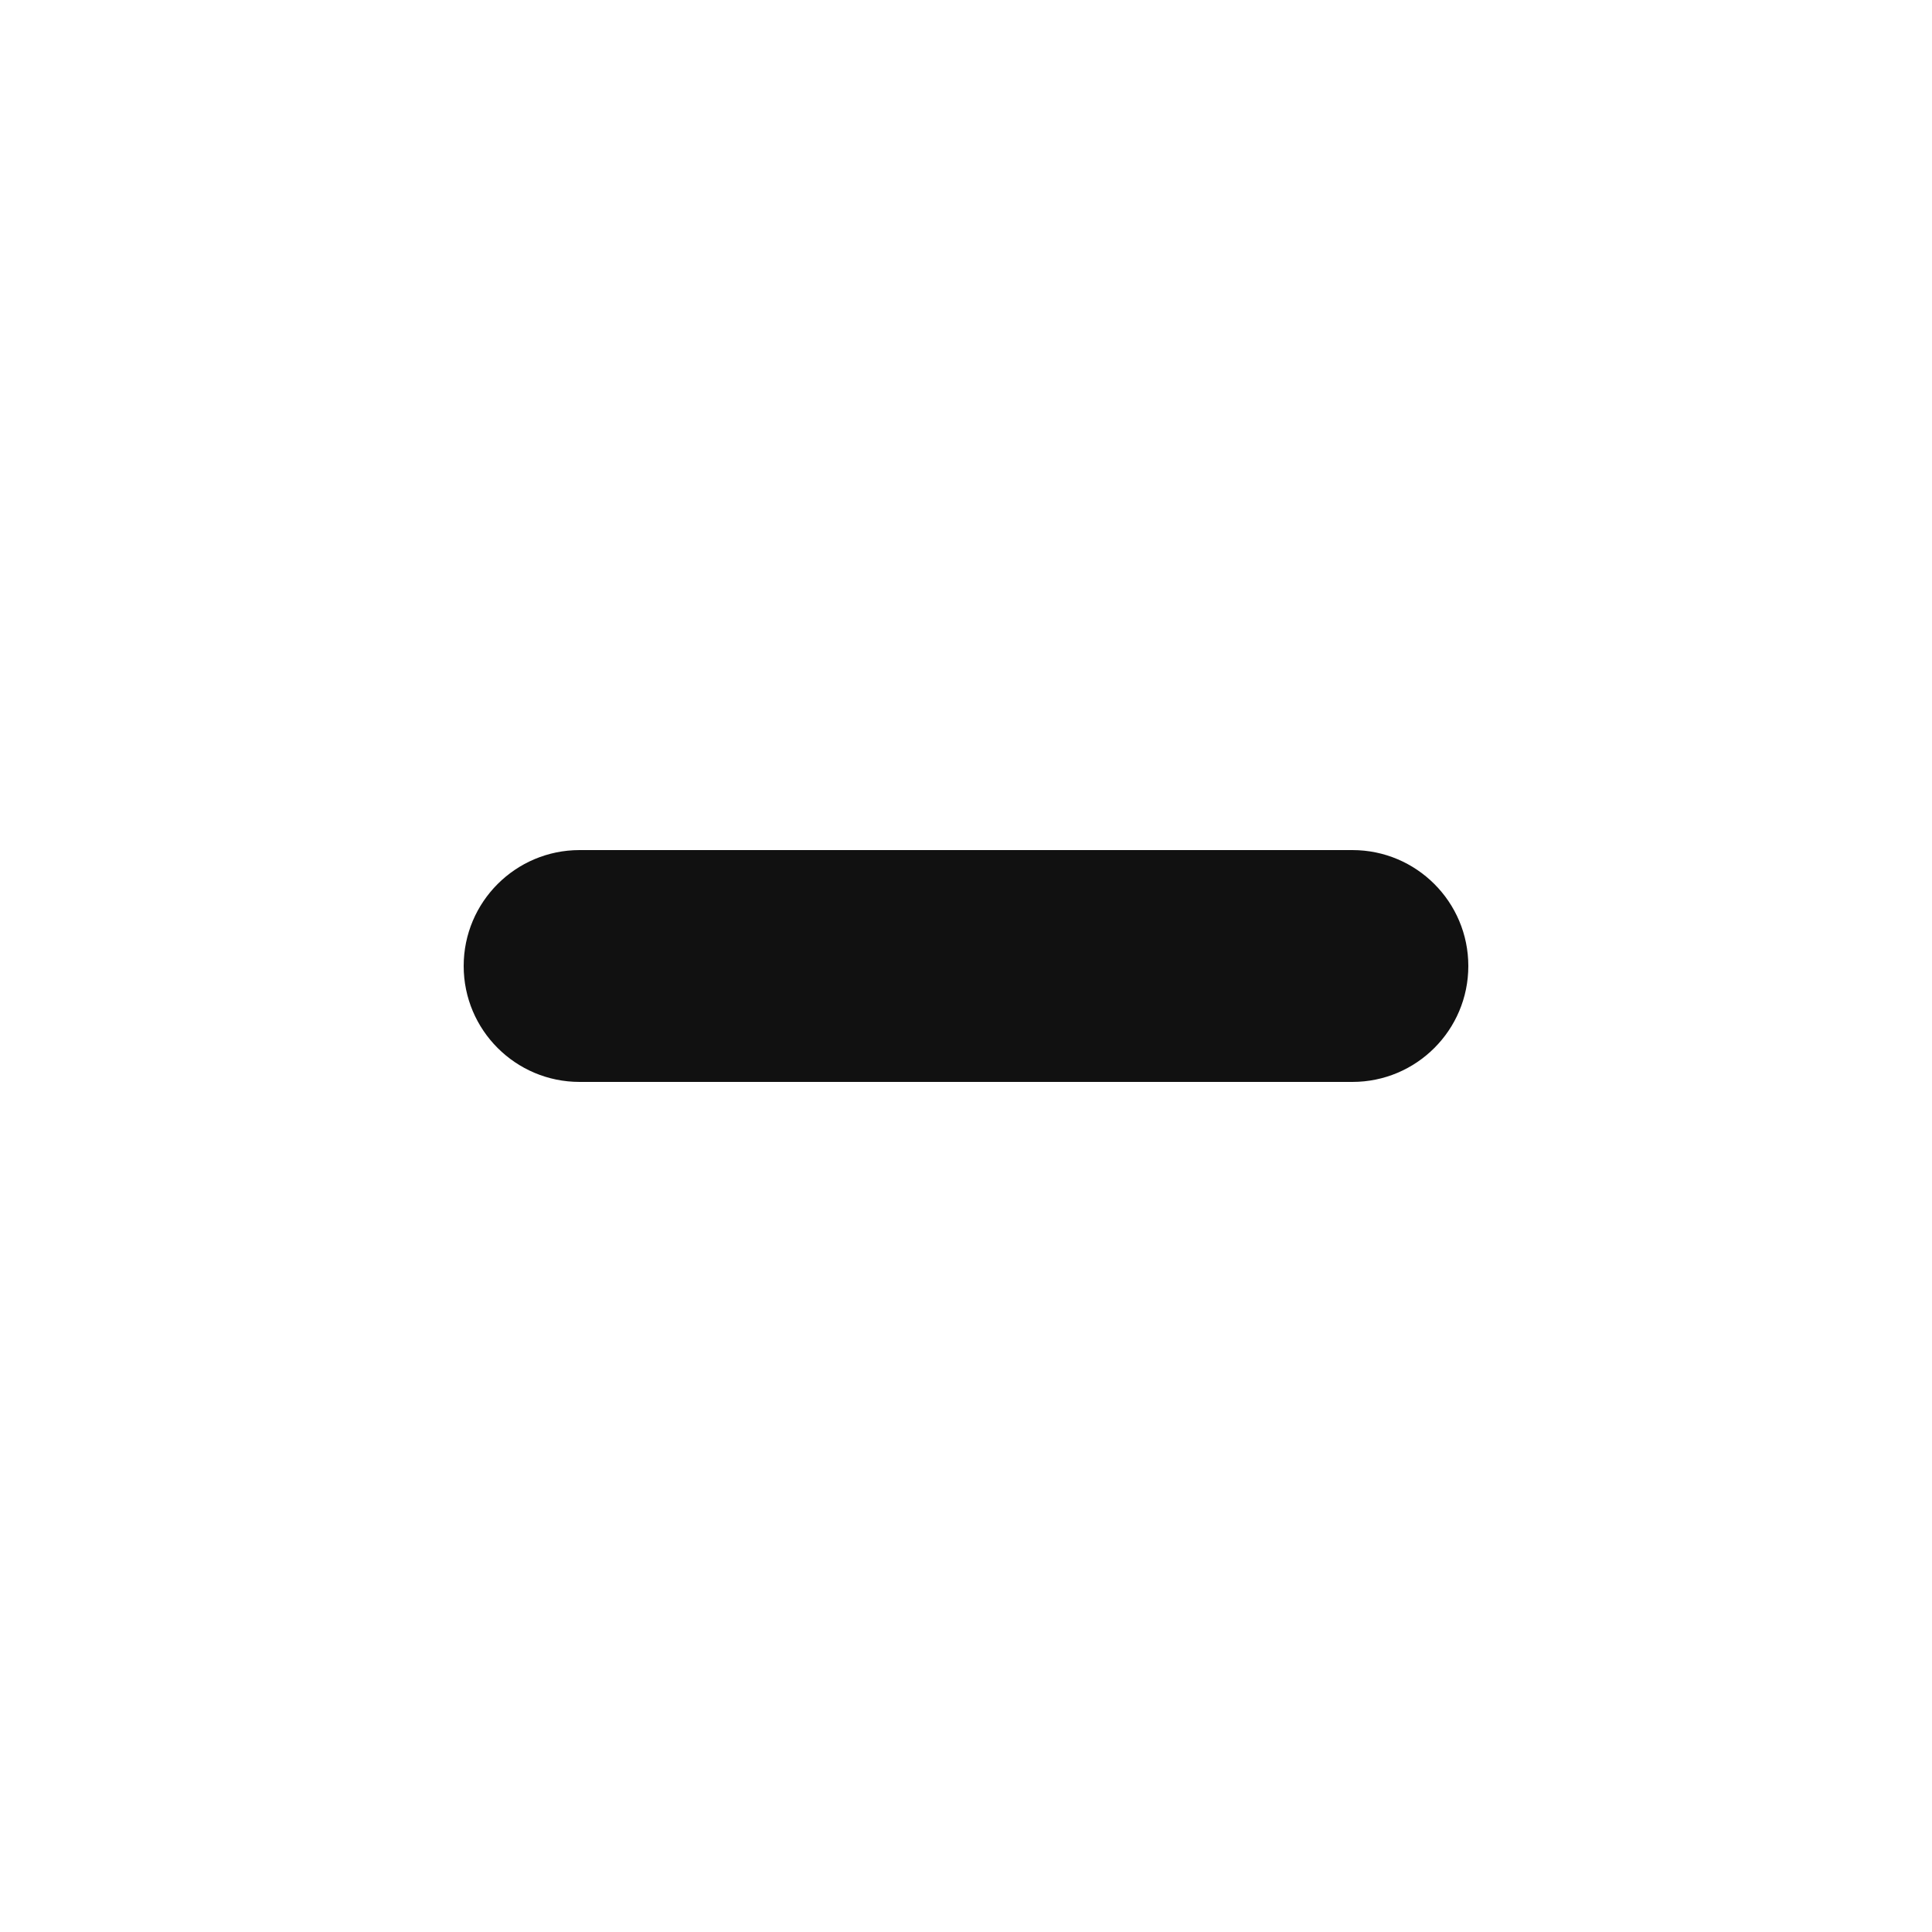
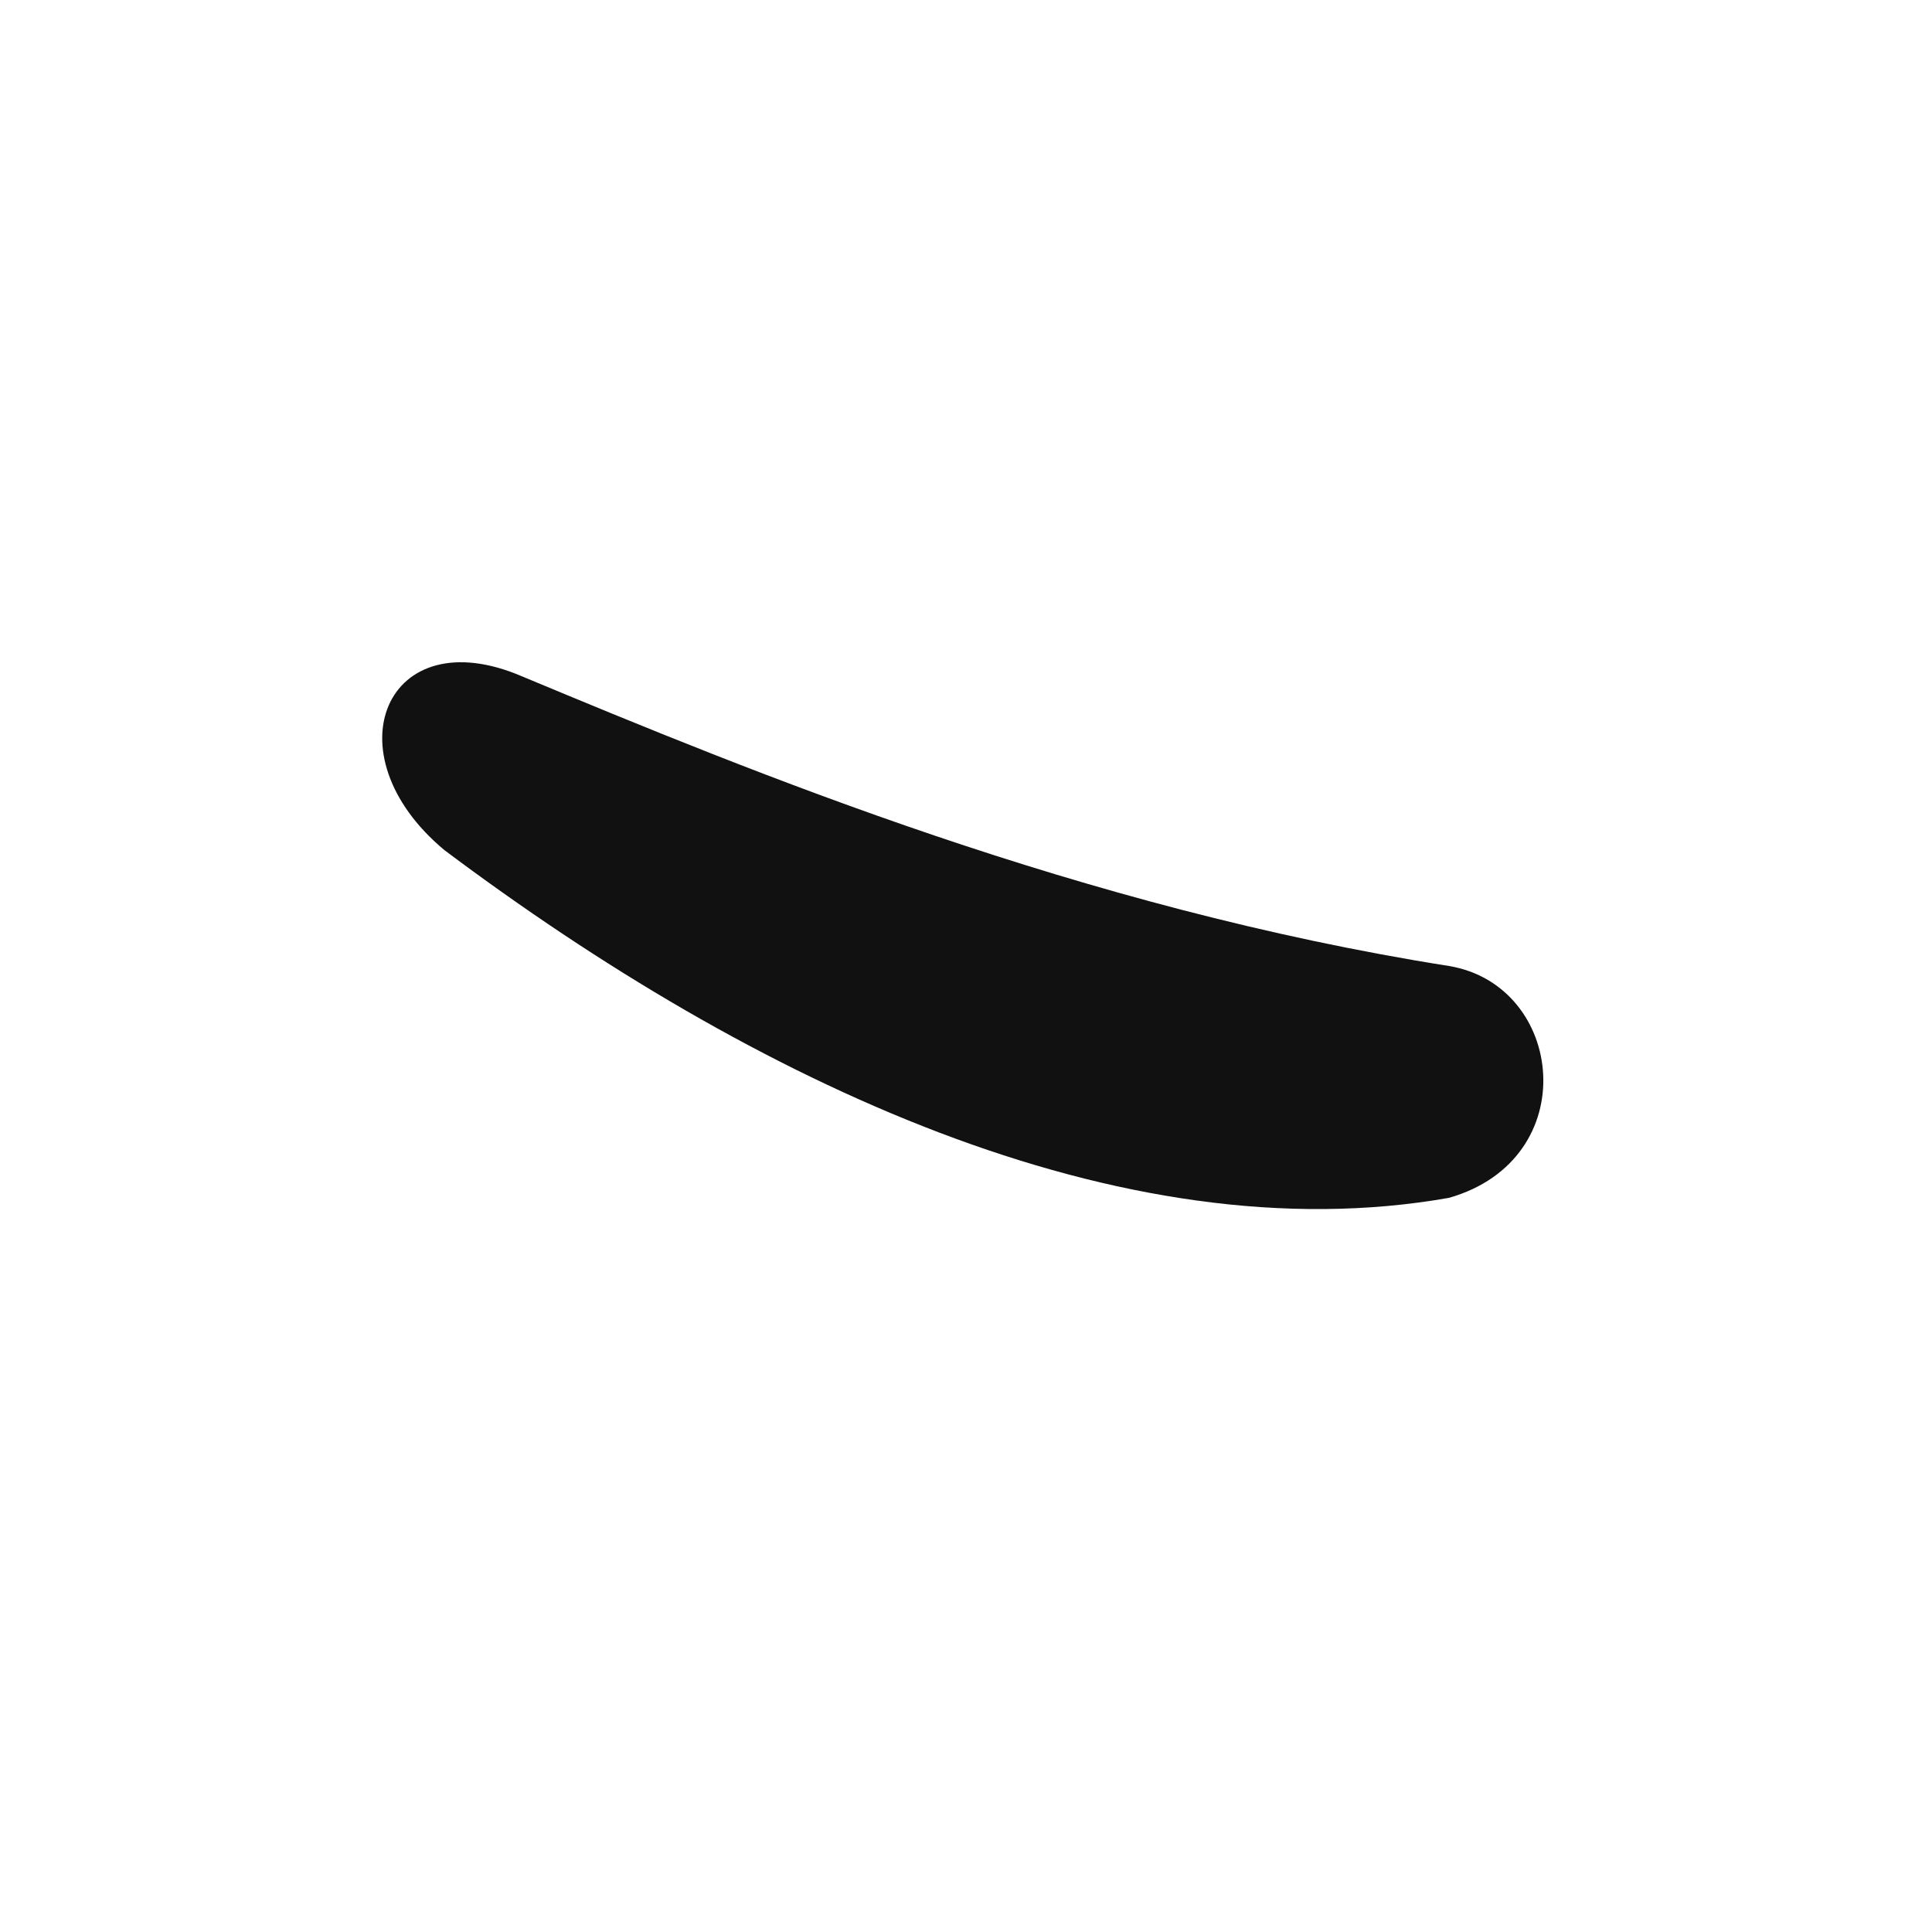
<svg xmlns="http://www.w3.org/2000/svg" viewBox="-50 -50 100 100">
-   <path d="M -20 -6 L 20 -6 C 23.314 -6 26 -3.314 26 0 L 26 0 C 26 3.314 23.314 6 20 6 L -20 6 C -23.314 6 -26 3.314 -26 0 L -26 0 C -26 -3.314 -23.314 -6 -20 -6 Z" fill="#111111" />
+   <path d="M -23 -15 C -17 -12.5 -9.75 -9.5 -1.625 -6.75 C 6.5 -4 15.5 -1.5 25 0 C 28 0.5 29.75 3 29.875 5.625 C 30 8.25 28.5 11 25 12 C 8 15 -11 6 -27 -6 C -33 -11 -30 -18 -23 -15 Z" fill="#111111" />
</svg>
